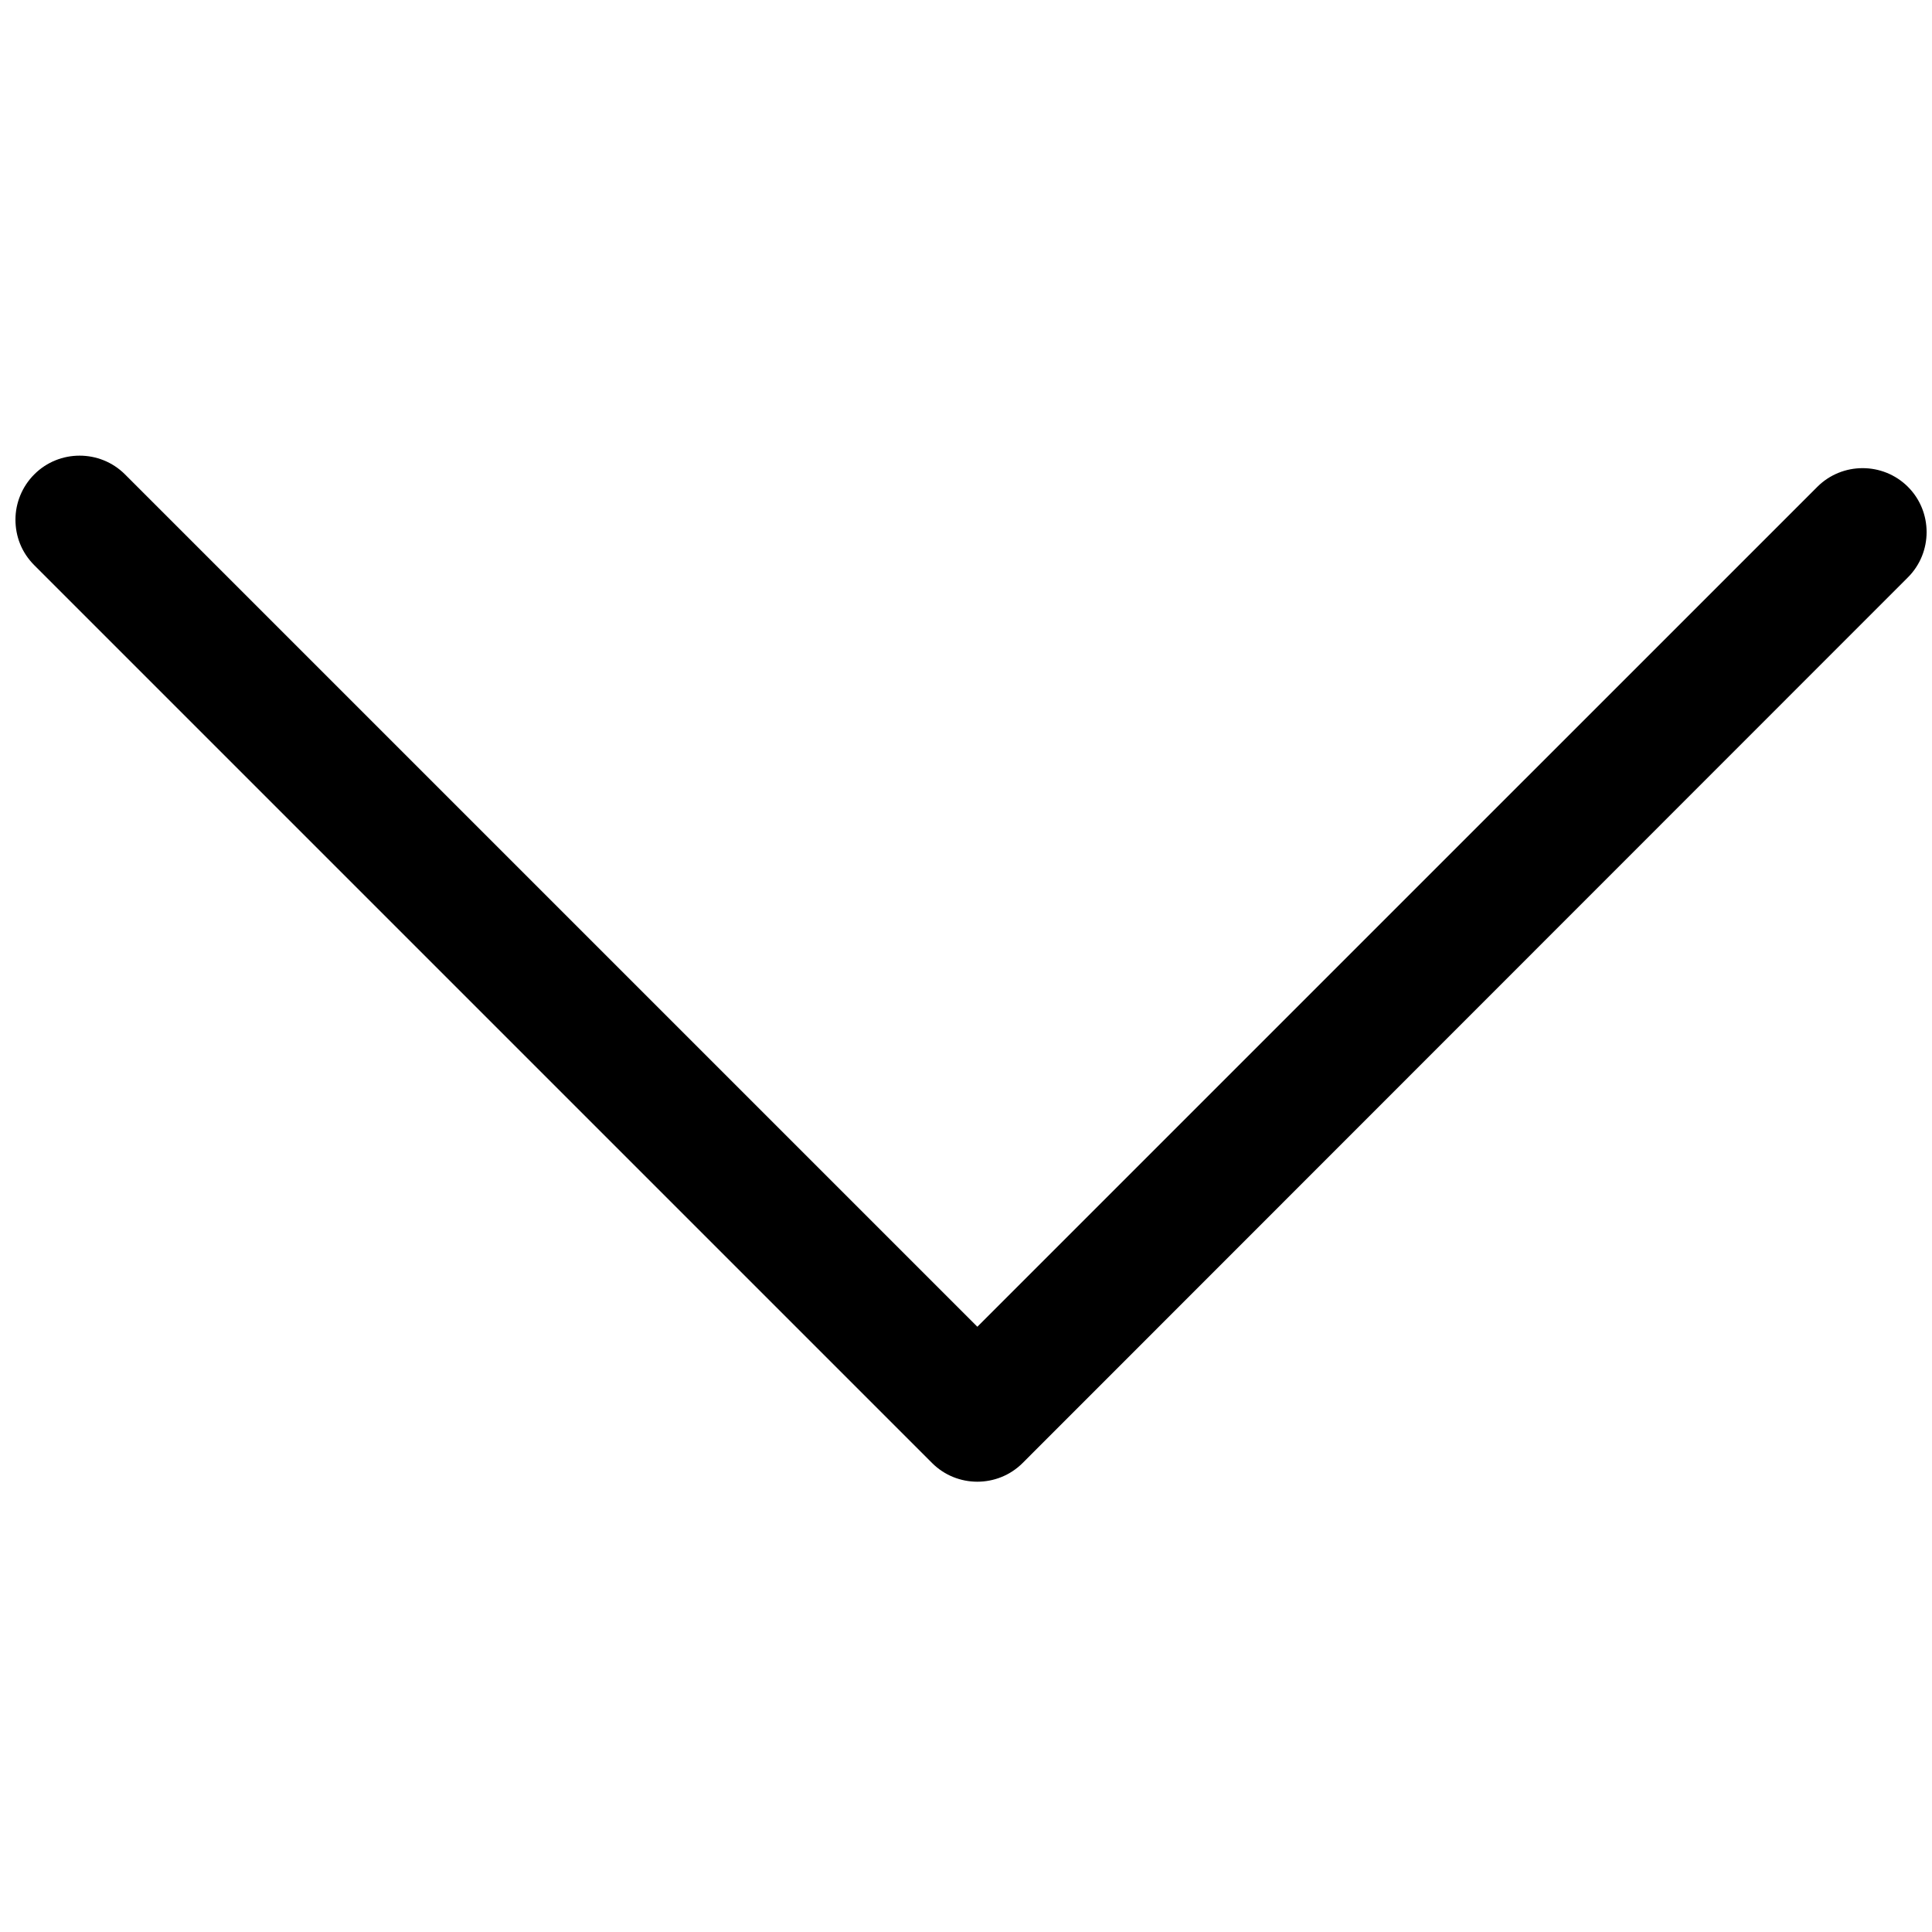
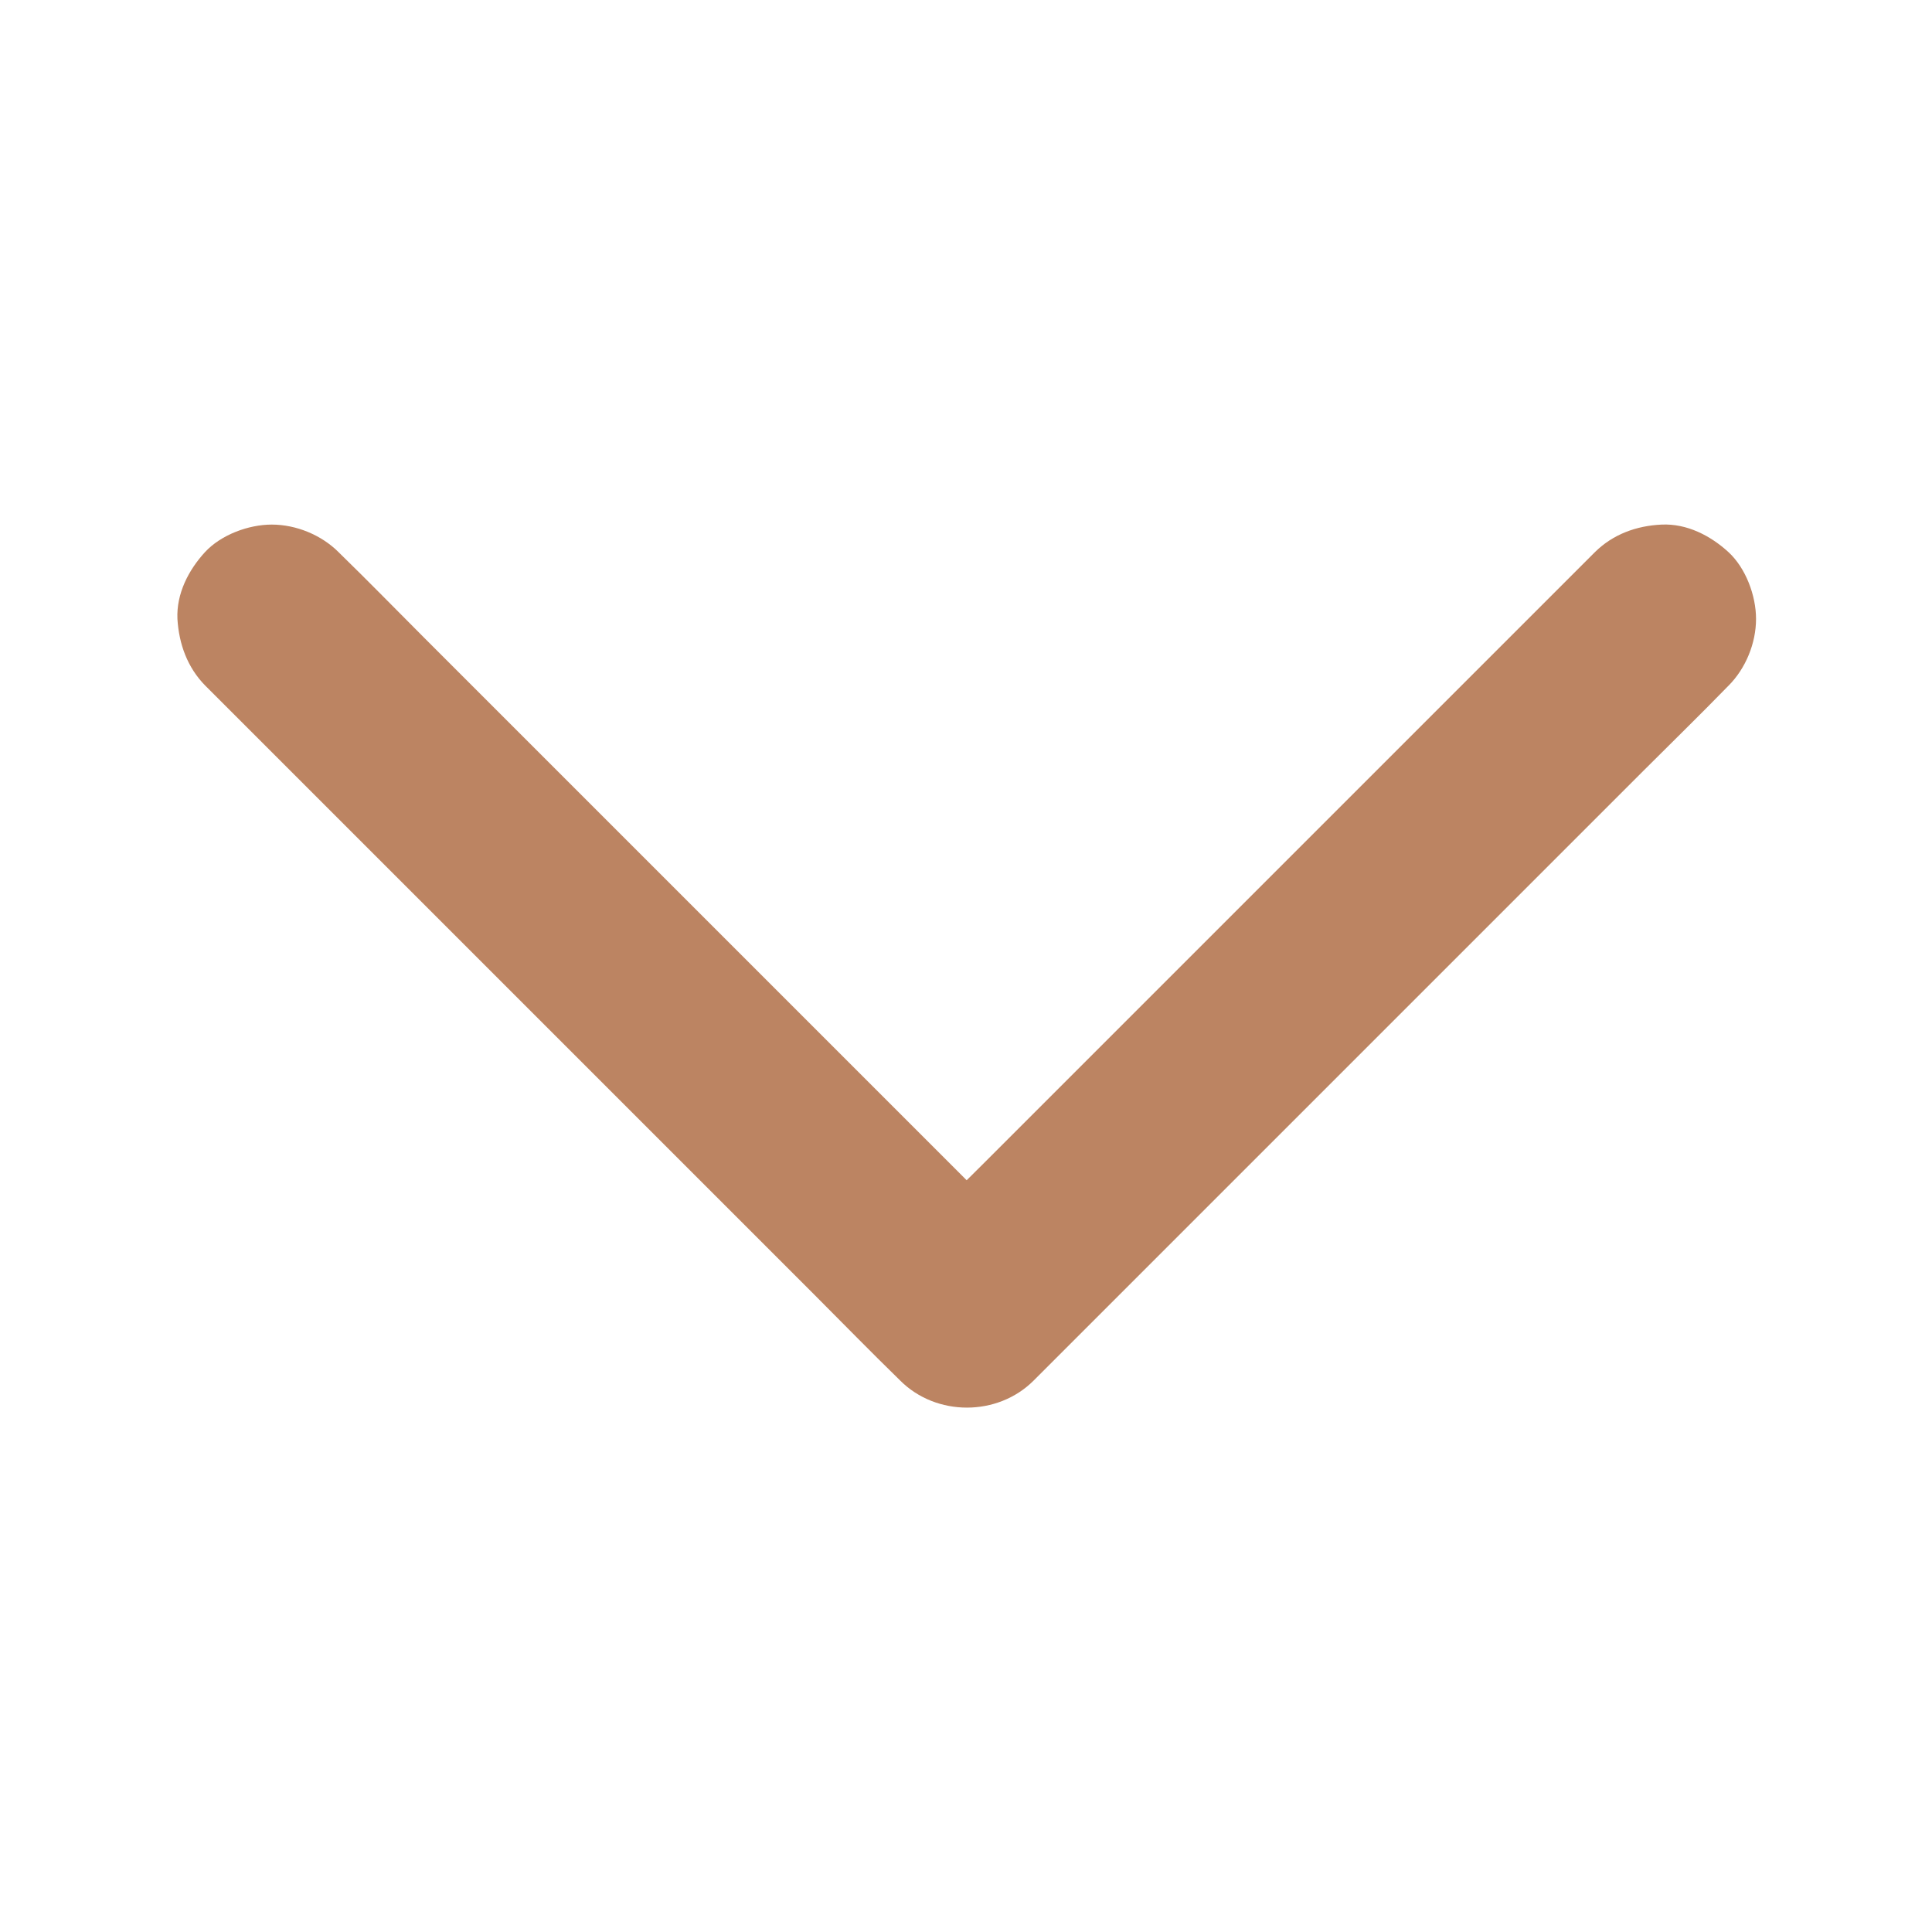
- <svg xmlns="http://www.w3.org/2000/svg" fill="#000000" width="800px" height="800px" viewBox="0 0 32 32" version="1.1">
-   <path d="M0.256 8.606c0-0.269 0.106-0.544 0.313-0.75 0.412-0.412 1.087-0.412 1.5 0l14.119 14.119 13.913-13.912c0.413-0.412 1.087-0.412 1.5 0s0.413 1.088 0 1.5l-14.663 14.669c-0.413 0.413-1.088 0.413-1.5 0l-14.869-14.869c-0.213-0.213-0.313-0.481-0.313-0.756z" />
+ <svg xmlns="http://www.w3.org/2000/svg" width="128" height="128" viewBox="0 0 128 128" fill="none">
+   <path d="M13.605 45.43L18.205 50.03L29.205 61.03C33.63 65.455 38.067 69.892 42.492 74.317L53.98 85.805C55.842 87.667 57.68 89.555 59.567 91.392C59.592 91.417 59.617 91.442 59.642 91.467C62.03 93.855 66.092 93.855 68.48 91.467L73.08 86.867L84.08 75.867L97.367 62.58L108.855 51.092C110.717 49.23 112.605 47.392 114.442 45.505L114.517 45.43C115.655 44.292 116.342 42.617 116.342 41.005C116.342 39.467 115.667 37.642 114.517 36.58C113.33 35.492 111.767 34.68 110.092 34.755C108.43 34.83 106.867 35.392 105.667 36.58C104.13 38.117 102.605 39.642 101.067 41.18C97.405 44.842 93.742 48.505 90.067 52.18C85.642 56.605 81.205 61.042 76.78 65.467C72.955 69.292 69.117 73.13 65.292 76.955C63.43 78.817 61.53 80.655 59.705 82.542C59.68 82.567 59.655 82.592 59.63 82.617H68.467C66.93 81.08 65.405 79.555 63.867 78.017C60.205 74.355 56.542 70.692 52.867 67.017C48.442 62.592 44.005 58.155 39.58 53.73C35.755 49.905 31.917 46.067 28.092 42.242C26.23 40.38 24.392 38.492 22.505 36.655C22.48 36.63 22.455 36.605 22.43 36.58C21.292 35.442 19.617 34.755 18.005 34.755C16.467 34.755 14.642 35.43 13.58 36.58C12.492 37.767 11.68 39.33 11.755 41.005C11.855 42.667 12.417 44.23 13.605 45.43Z" fill="#BC8462" />
</svg>
